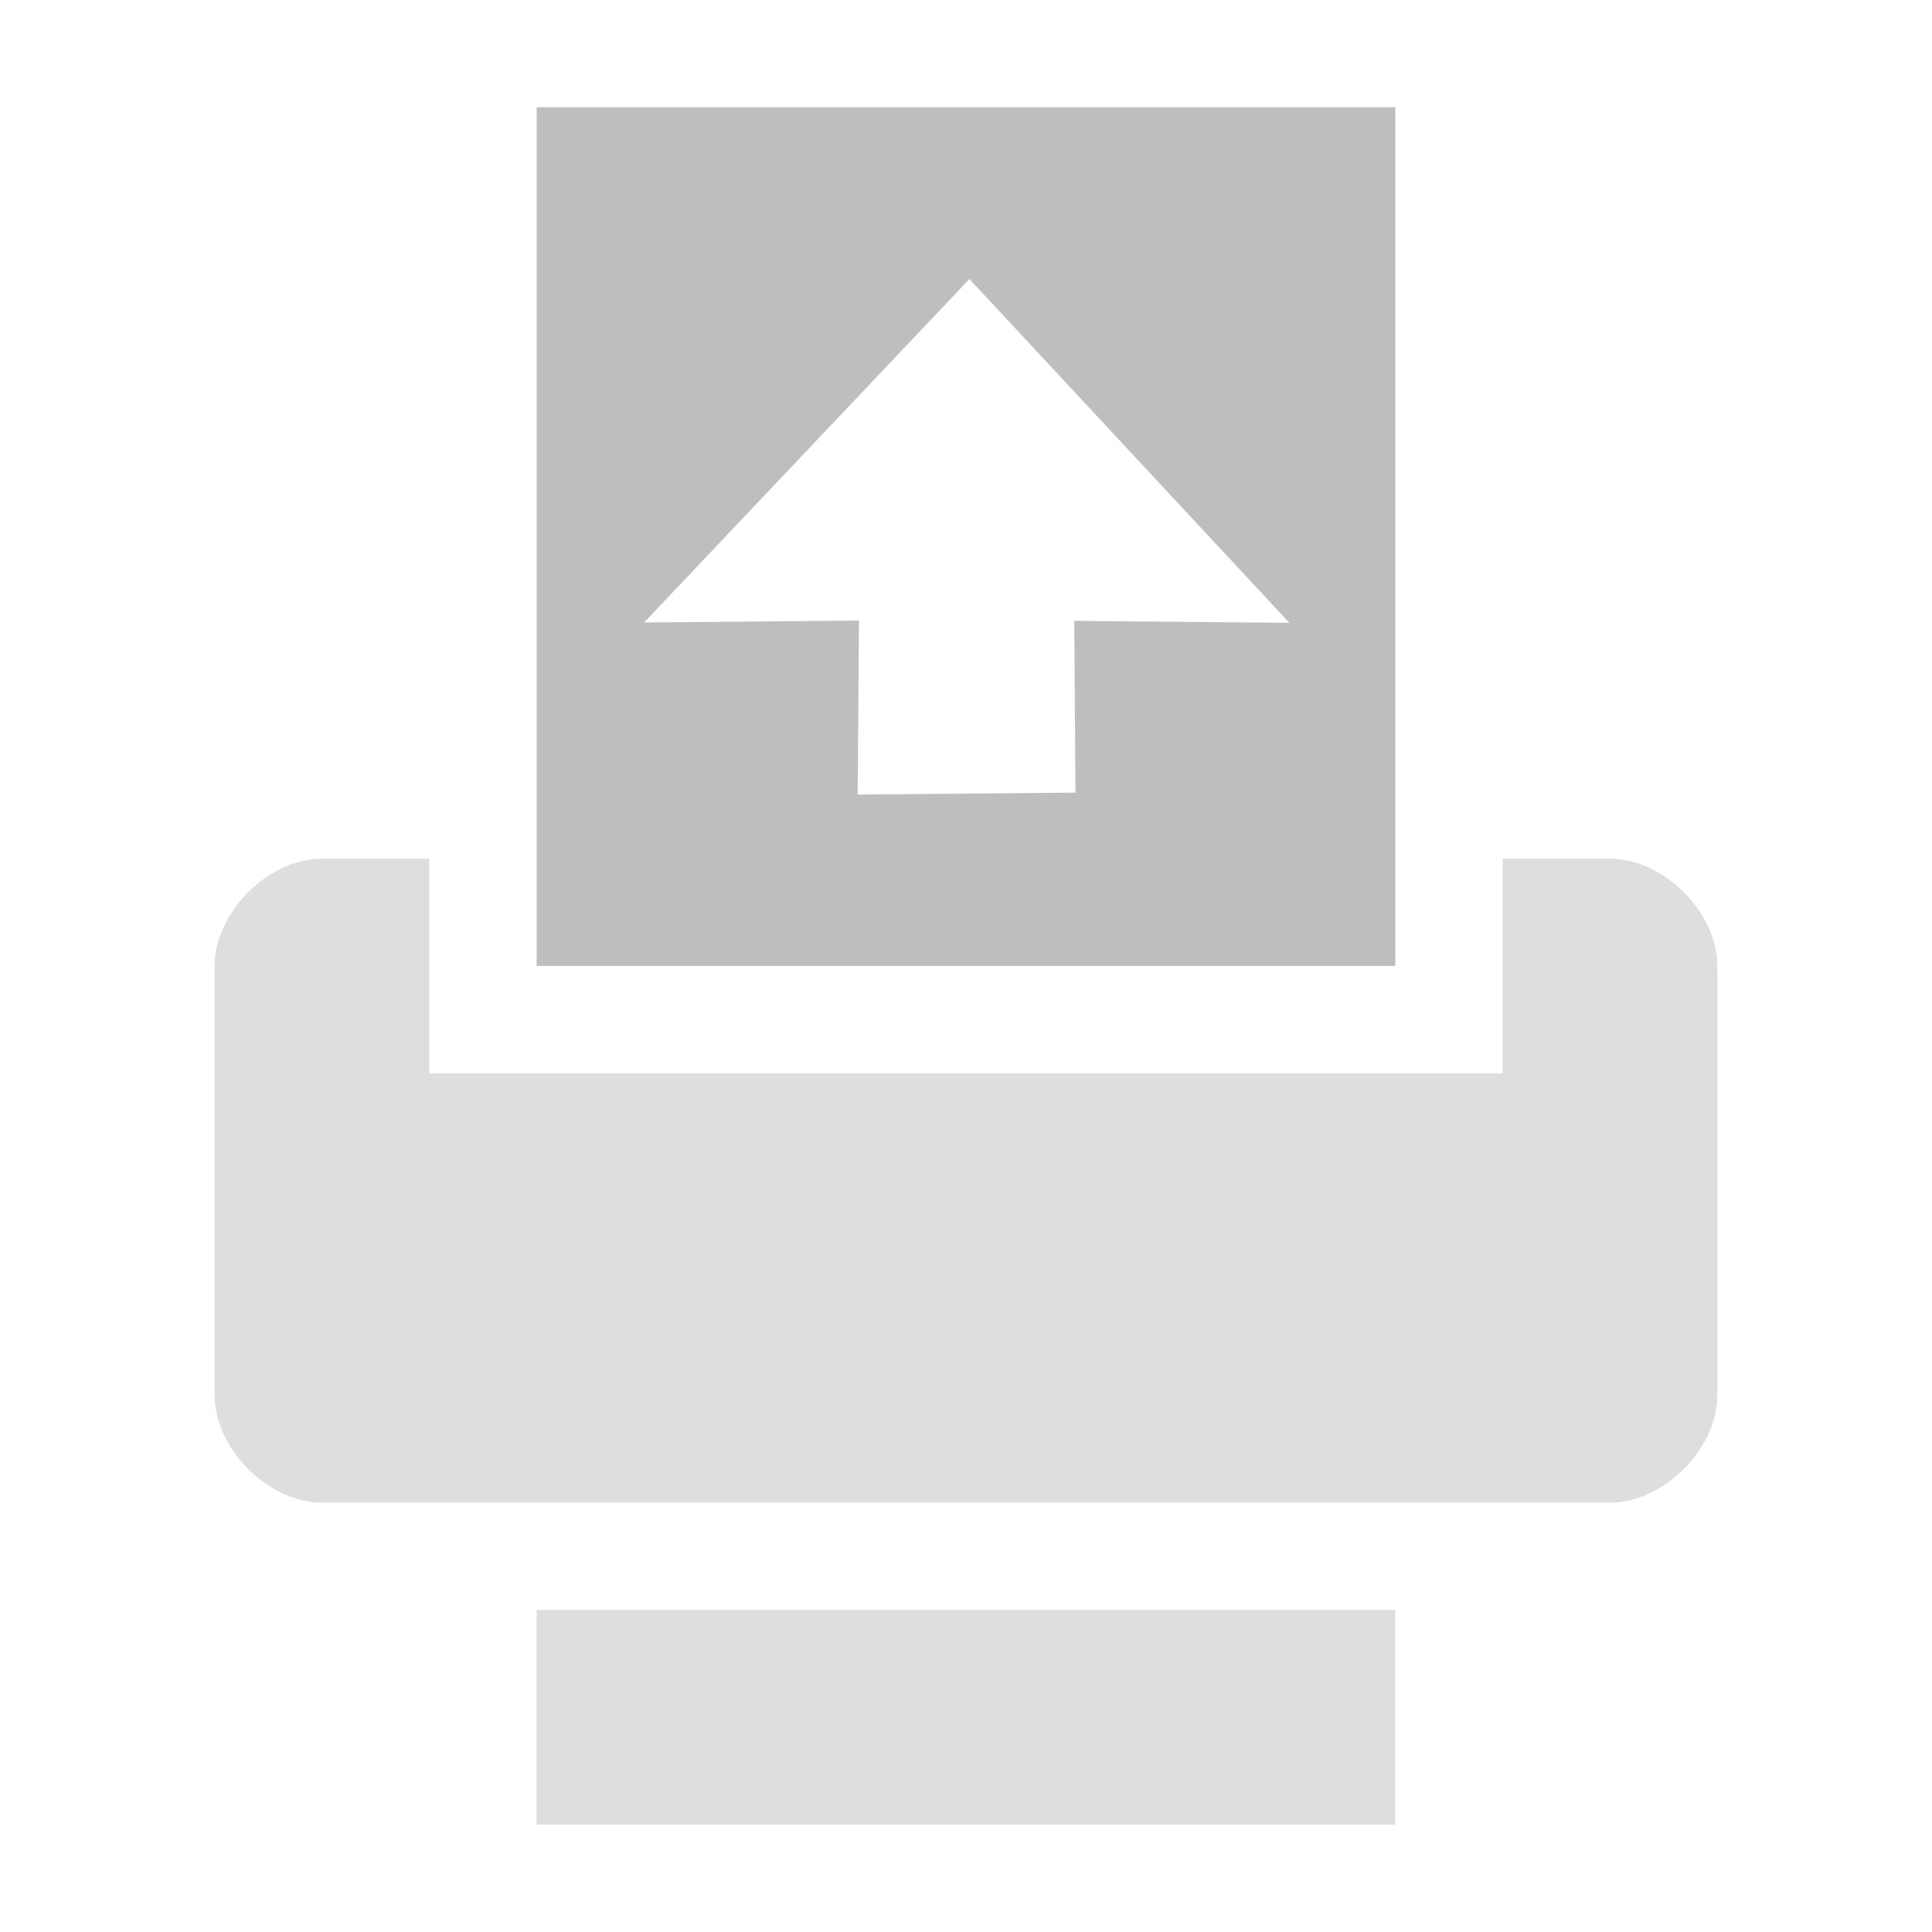
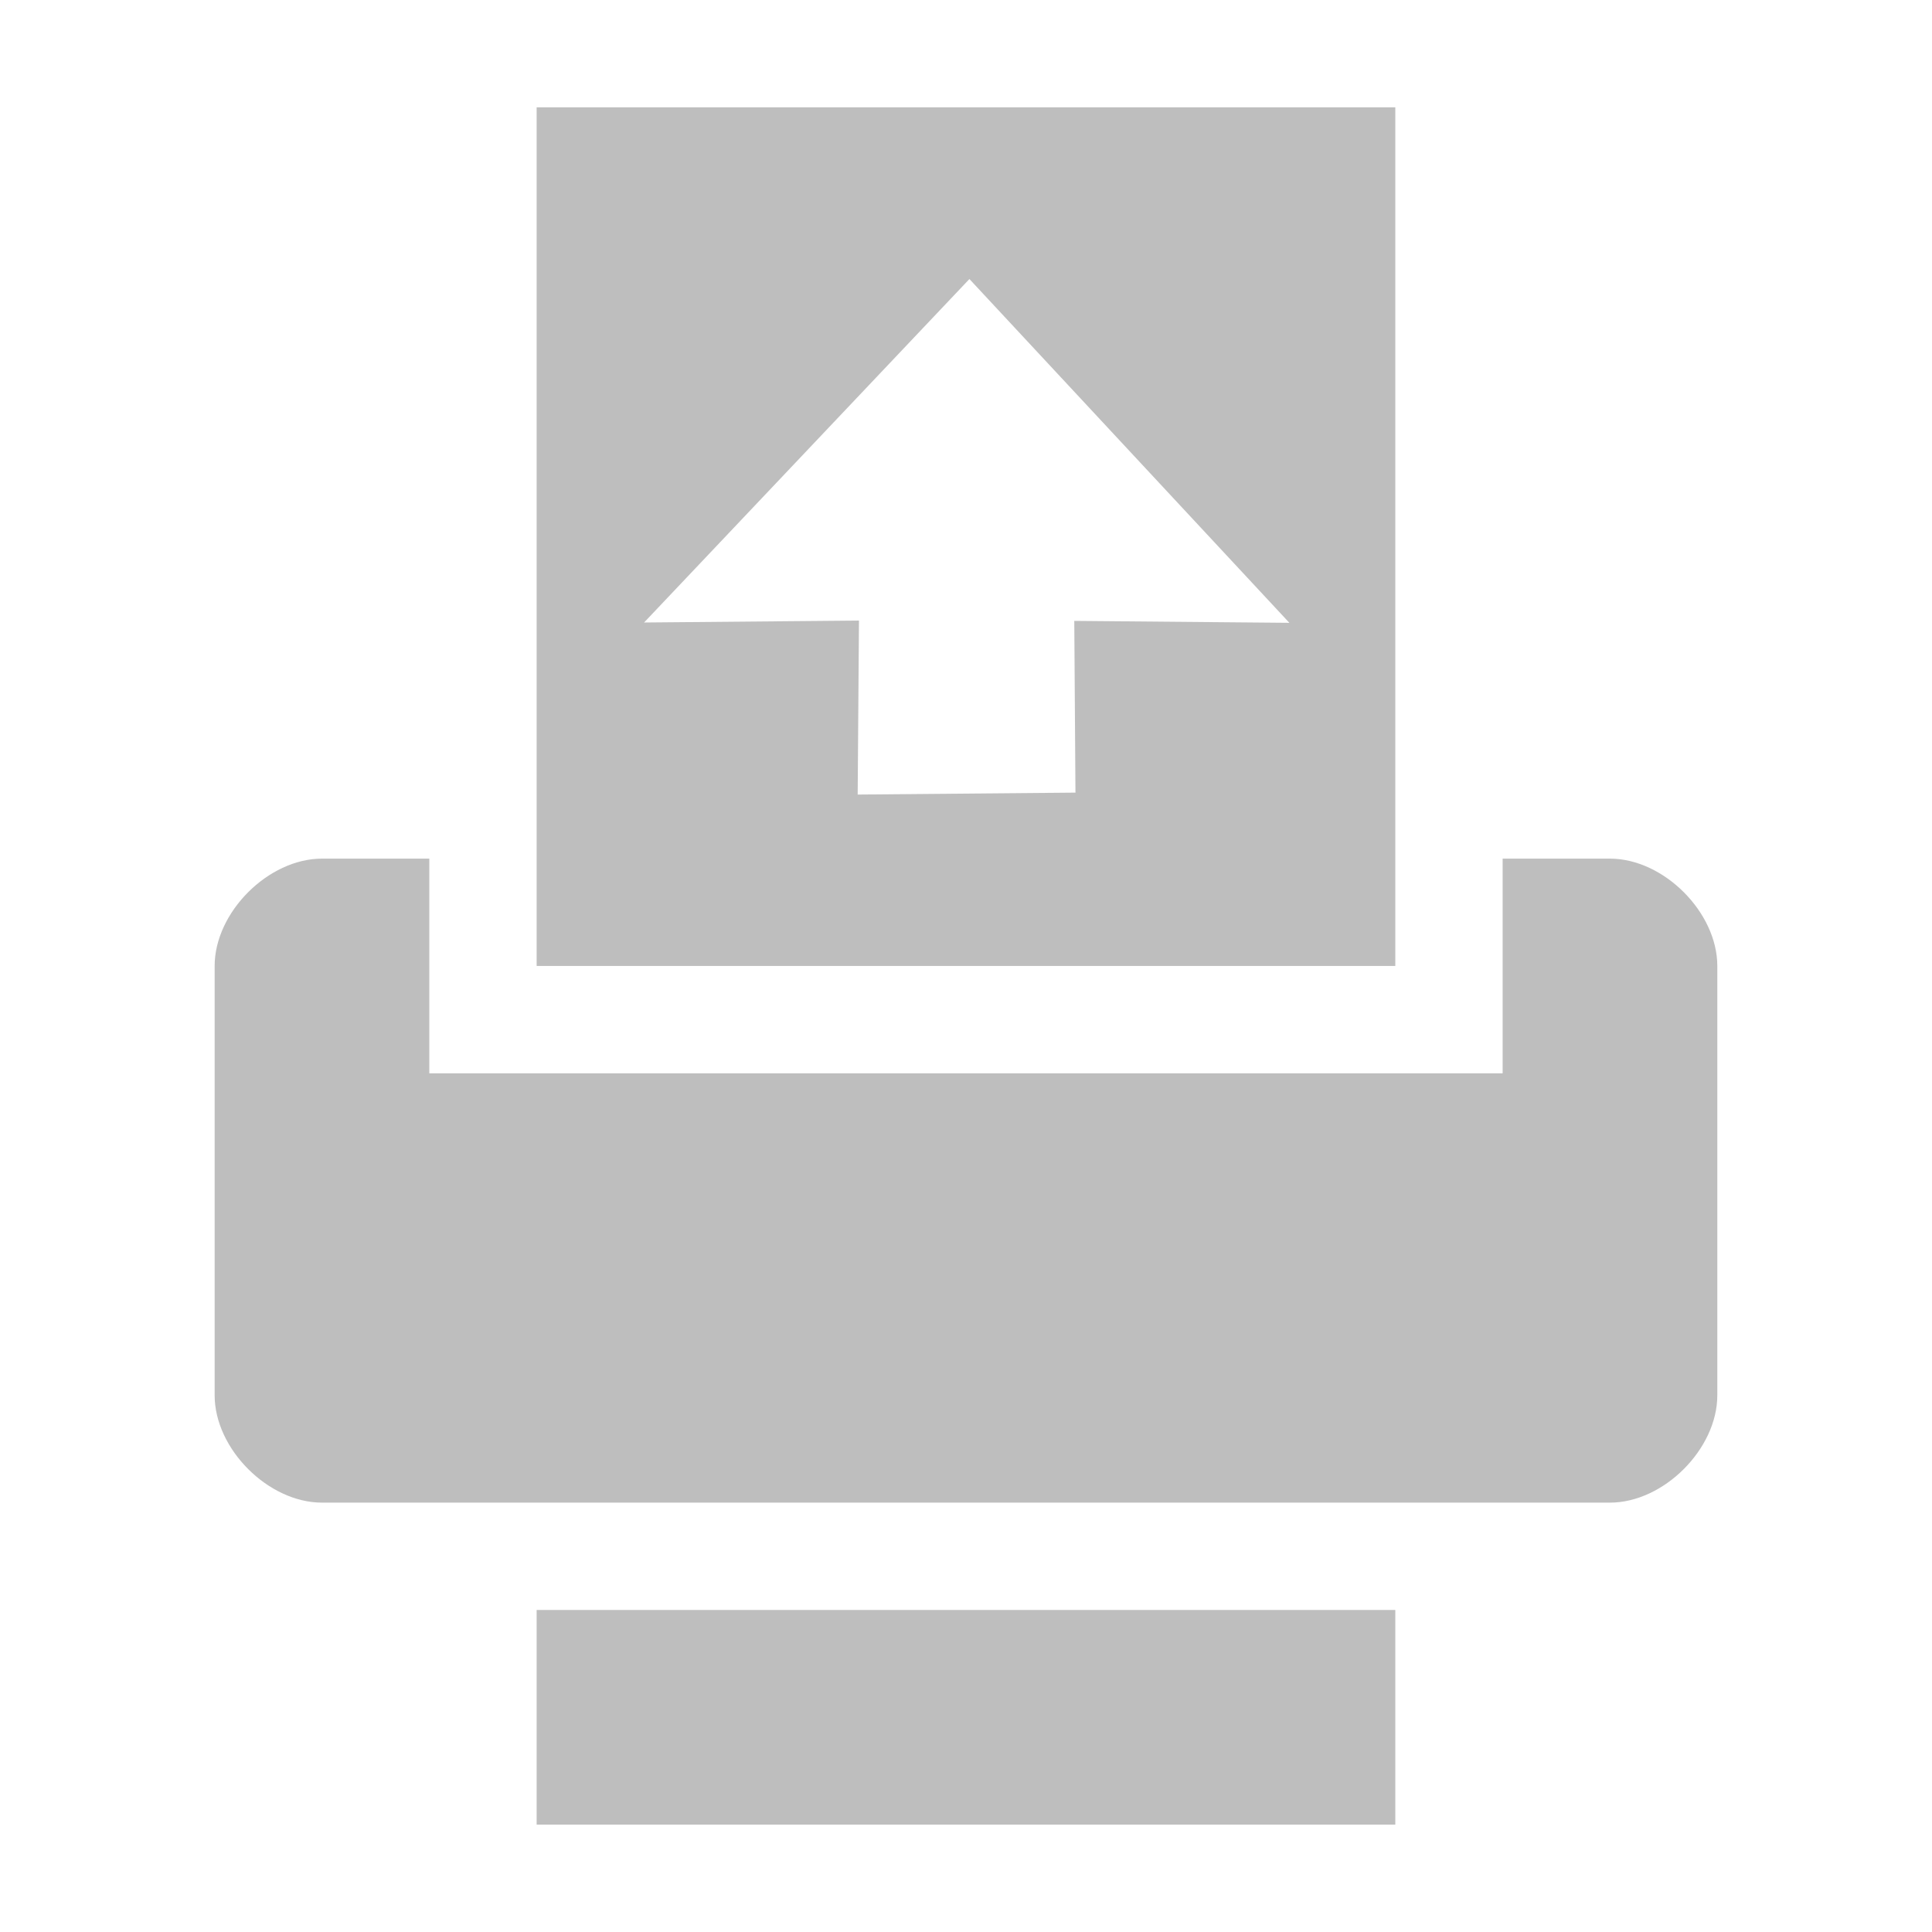
<svg xmlns="http://www.w3.org/2000/svg" id="svg7384" version="1.1" height="18" width="18">
  <defs id="defs7386" />
  <g transform="translate(-223.0002,-645.0123)" id="layer9" style="display:inline" />
  <g transform="translate(-223.0002,-645.0123)" id="layer10" />
  <g transform="translate(-223.0002,-645.0123)" id="layer11" />
  <g transform="translate(-223.0002,-645.0123)" id="layer13" />
  <g transform="translate(-223.0002,-645.0123)" id="layer14" />
  <g transform="translate(-223.0002,-645.0123)" id="layer15" style="display:inline" />
  <g transform="translate(-223.0002,-645.0123)" id="g71291" style="display:inline" />
  <g transform="translate(-223.0002,-645.0123)" id="g4953" style="display:inline" />
  <g transform="translate(-223.0002,-645.0123)" id="layer12" style="display:inline">
    <g style="display:inline" id="layer9-12" transform="matrix(1,0,0,1.05995,162.0002,-139.3836)" />
    <g id="layer10-9" transform="matrix(1,0,0,1.05995,162.0002,-139.3836)" />
    <g id="layer11-39" transform="matrix(1,0,0,1.05995,162.0002,-139.3836)" />
    <g id="layer12-0" transform="matrix(1,0,0,1.05995,162.0002,-139.3836)" />
    <g id="layer13-8" transform="matrix(1,0,0,1.05995,162.0002,-139.3836)" />
    <g id="layer15-6" transform="matrix(1,0,0,1.05995,162.0002,-139.3836)" />
    <g transform="matrix(1,0,0,0.9991535,223.0002,647)" id="g2999-5">
      <g transform="translate(-79.99995,-682)" id="layer9-1" style="display:inline">
        <g transform="translate(60.0002,390)" id="g35737-6-3" style="opacity:0.25" />
        <g transform="matrix(0,1,-1,0,393.9999,665.0002)" id="g4956-7" />
      </g>
      <g transform="translate(-79.99995,-682)" id="layer10-4" />
      <g transform="translate(-79.99995,-682)" id="layer11-3" />
      <g transform="translate(-79.99995,-682)" id="layer12-1" />
      <g transform="translate(-79.99995,-682)" id="layer13-4" />
      <g transform="translate(-79.99995,-682)" id="layer14-6" />
      <g transform="translate(-79.99995,-682)" id="layer15-9" style="display:inline" />
      <g transform="translate(-79.99995,-682)" id="g4953-8" style="display:inline" />
    </g>
    <g style="display:inline" id="layer9-12-1" transform="matrix(1,0,0,0.9983658,189.0002,-84.82201)" />
    <g id="layer10-9-8" transform="matrix(1,0,0,0.9983658,189.0002,-84.82201)" />
    <g id="layer11-39-1" transform="matrix(1,0,0,0.9983658,189.0002,-84.82201)" />
    <g id="layer12-0-7" transform="matrix(1,0,0,0.9983658,189.0002,-84.82201)" />
    <g id="layer13-8-4" transform="matrix(1,0,0,0.9983658,189.0002,-84.82201)" />
    <g id="layer15-6-2" transform="matrix(1,0,0,0.9983658,189.0002,-84.82201)" />
-     <g id="g3018">
-       <path d="m 226,659.012 c -0.5,0 -1,-0.5 -1,-1 l 0,-4 c 0,-0.5 0.5,-1 1,-1 l 1,0 0,2 10,0 0,-2 1,0 c 0.5,0 1,0.5 1,1 l 0,4 c 0,0.5 -0.5,1 -1,1 l -12,0 z" id="path3520-7" style="opacity:0.5;fill:#bebebe;fill-opacity:1;stroke:none;display:inline" />
-       <path d="m 228,662.012 0,-2 8,0 0,2 -8,0 z" id="path4804-7" style="opacity:0.5;fill:#bebebe;fill-opacity:1;stroke:none;display:inline" />
-     </g>
+     <path style="opacity:1;fill:#bebebe;fill-opacity:1;stroke:none;display:inline" id="path3520-7" d="m 226,659.012 c -0.5,0 -1,-0.5 -1,-1 l 0,-4 c 0,-0.5 0.5,-1 1,-1 l 1,0 0,2 10,0 0,-2 1,0 c 0.5,0 1,0.5 1,1 l 0,4 c 0,0.5 -0.5,1 -1,1 l -12,0 z" />
+     <path style="opacity:1;fill:#bebebe;fill-opacity:1;stroke:none;display:inline" id="path4804-7" d="m 228,662.012 0,-2 8,0 0,2 -8,0 z" />
    <path style="fill:#bebebe;fill-opacity:1;stroke:none;display:inline;stroke-width:1;stroke-miterlimit:4;stroke-dasharray:none" id="path4806-9" d="m 228,654.012 0,-8 8,0 0,8 z m 2.991,-1.597 2.029,-0.018 -0.011,-1.6 2.004,0.018 -2.981,-3.203 -3.031,3.2 2.002,-0.018 z" class="success" />
  </g>
</svg>
